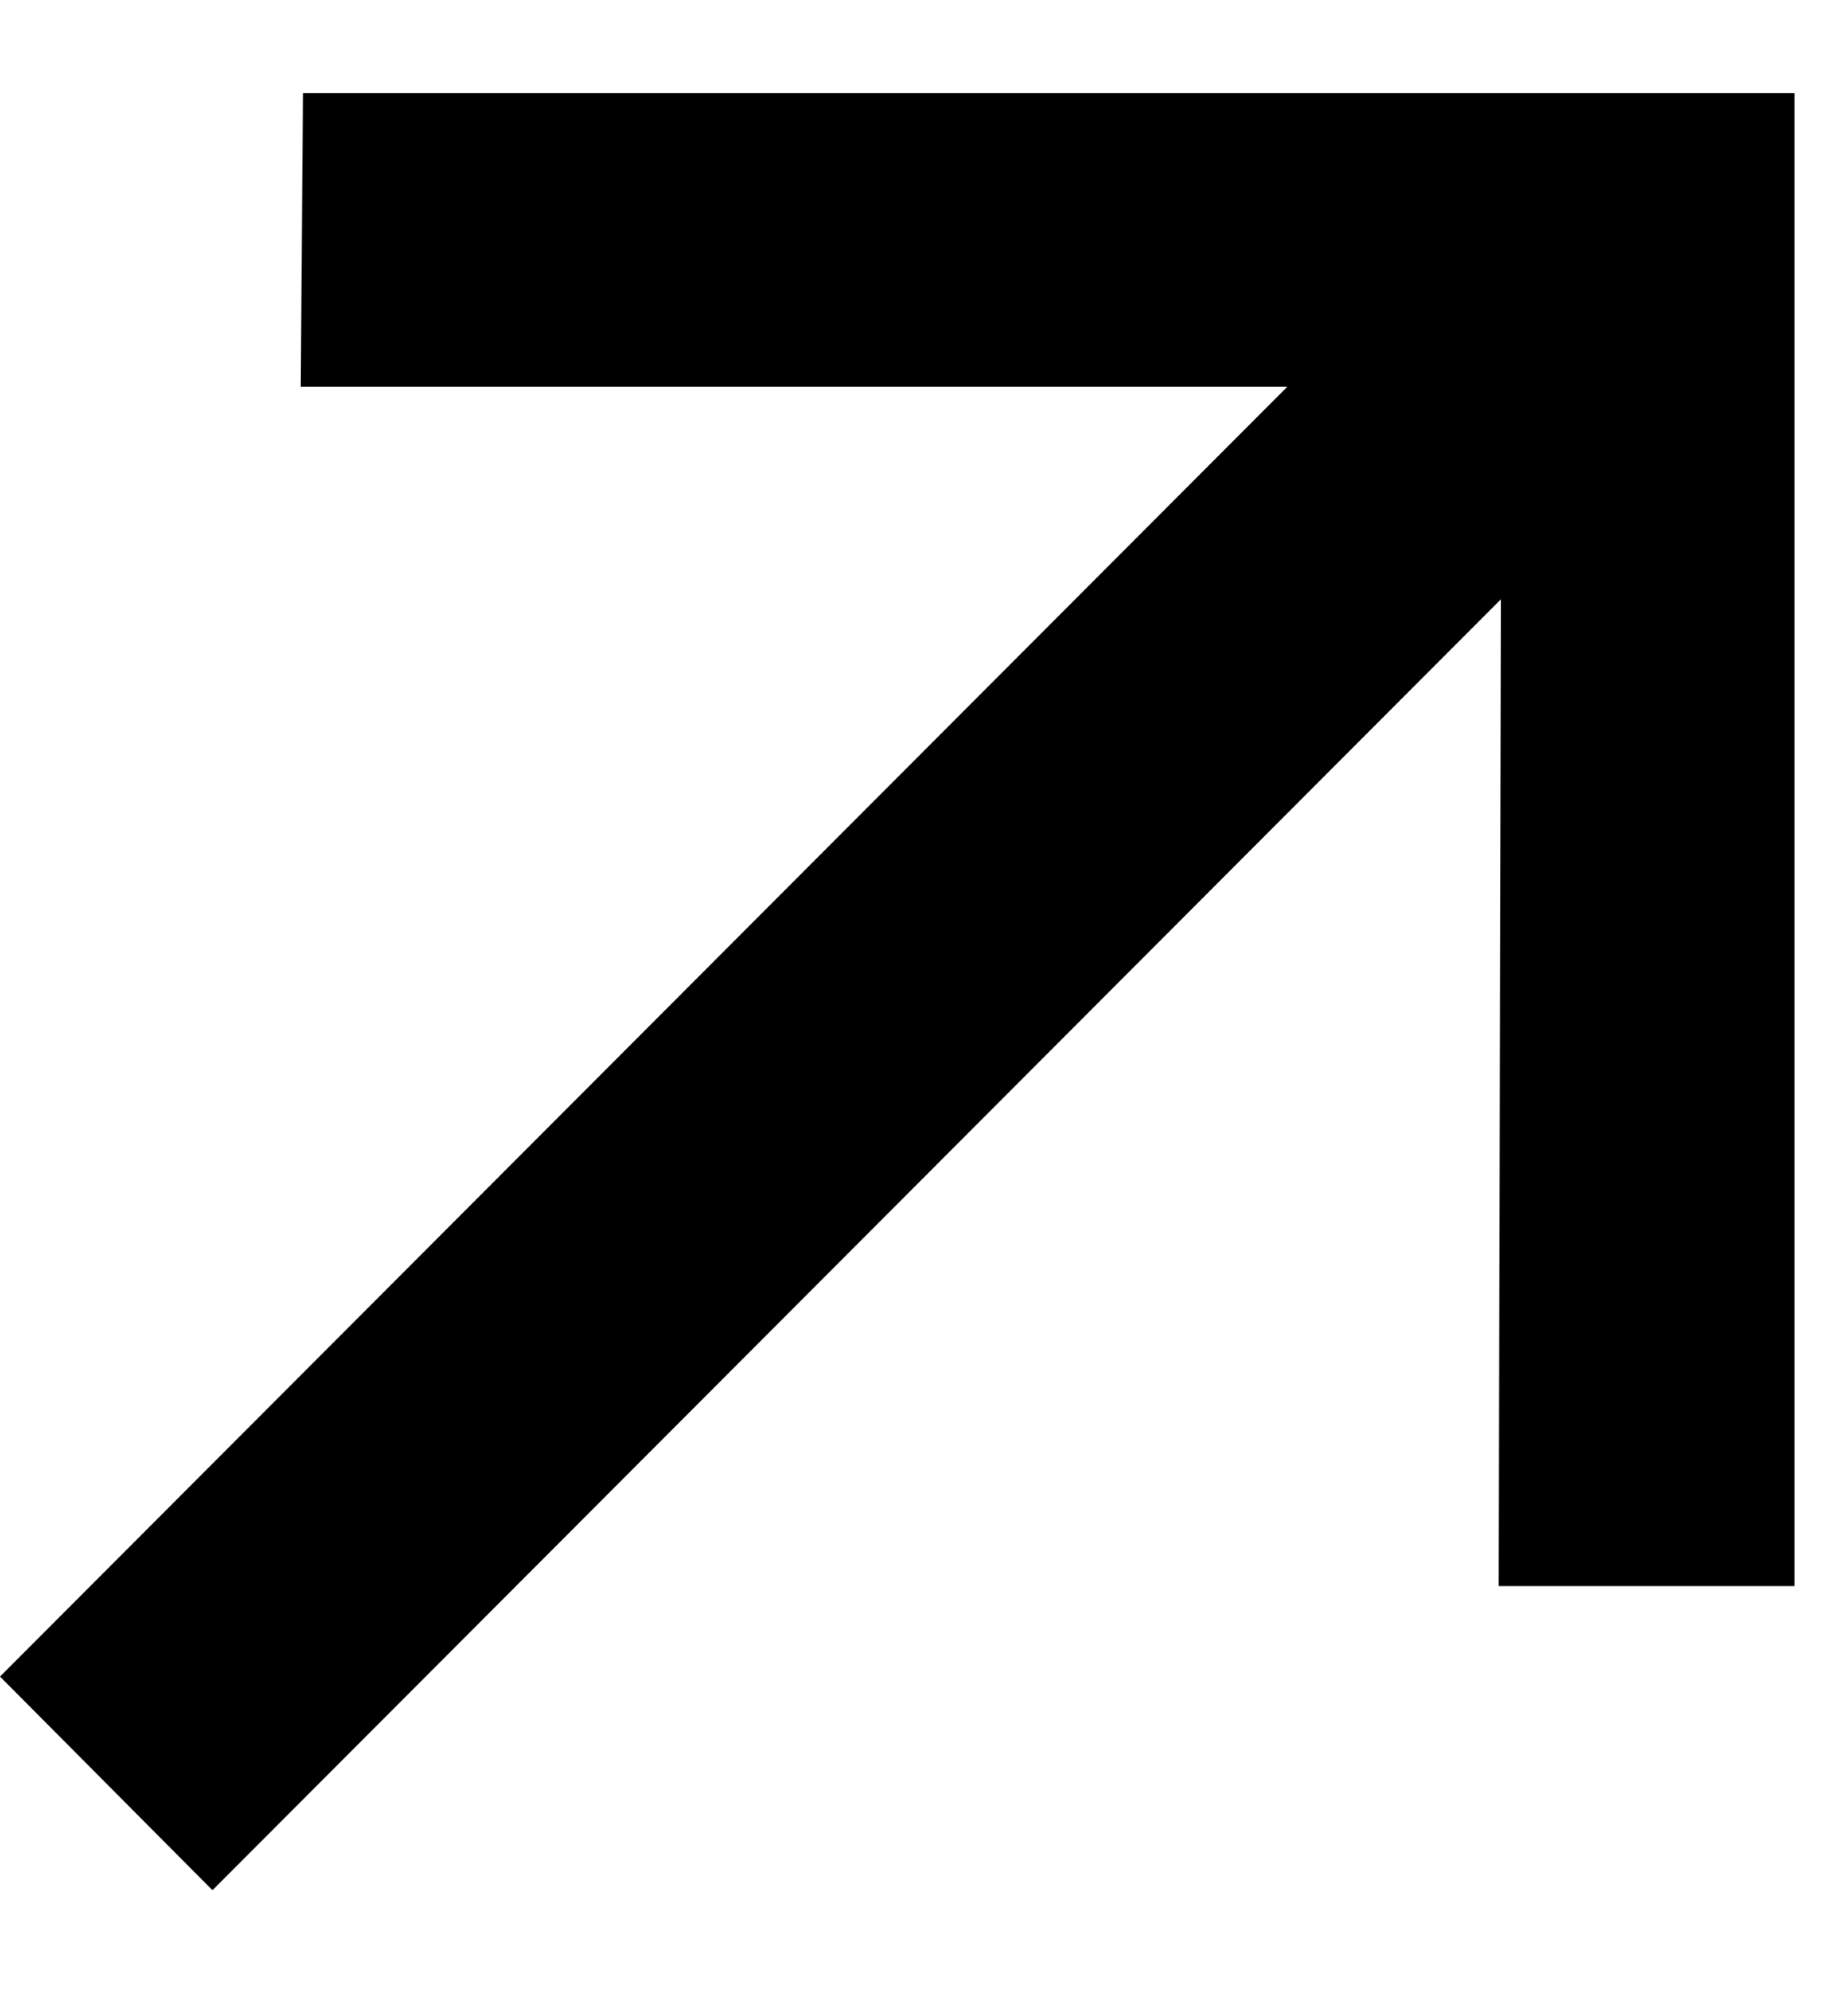
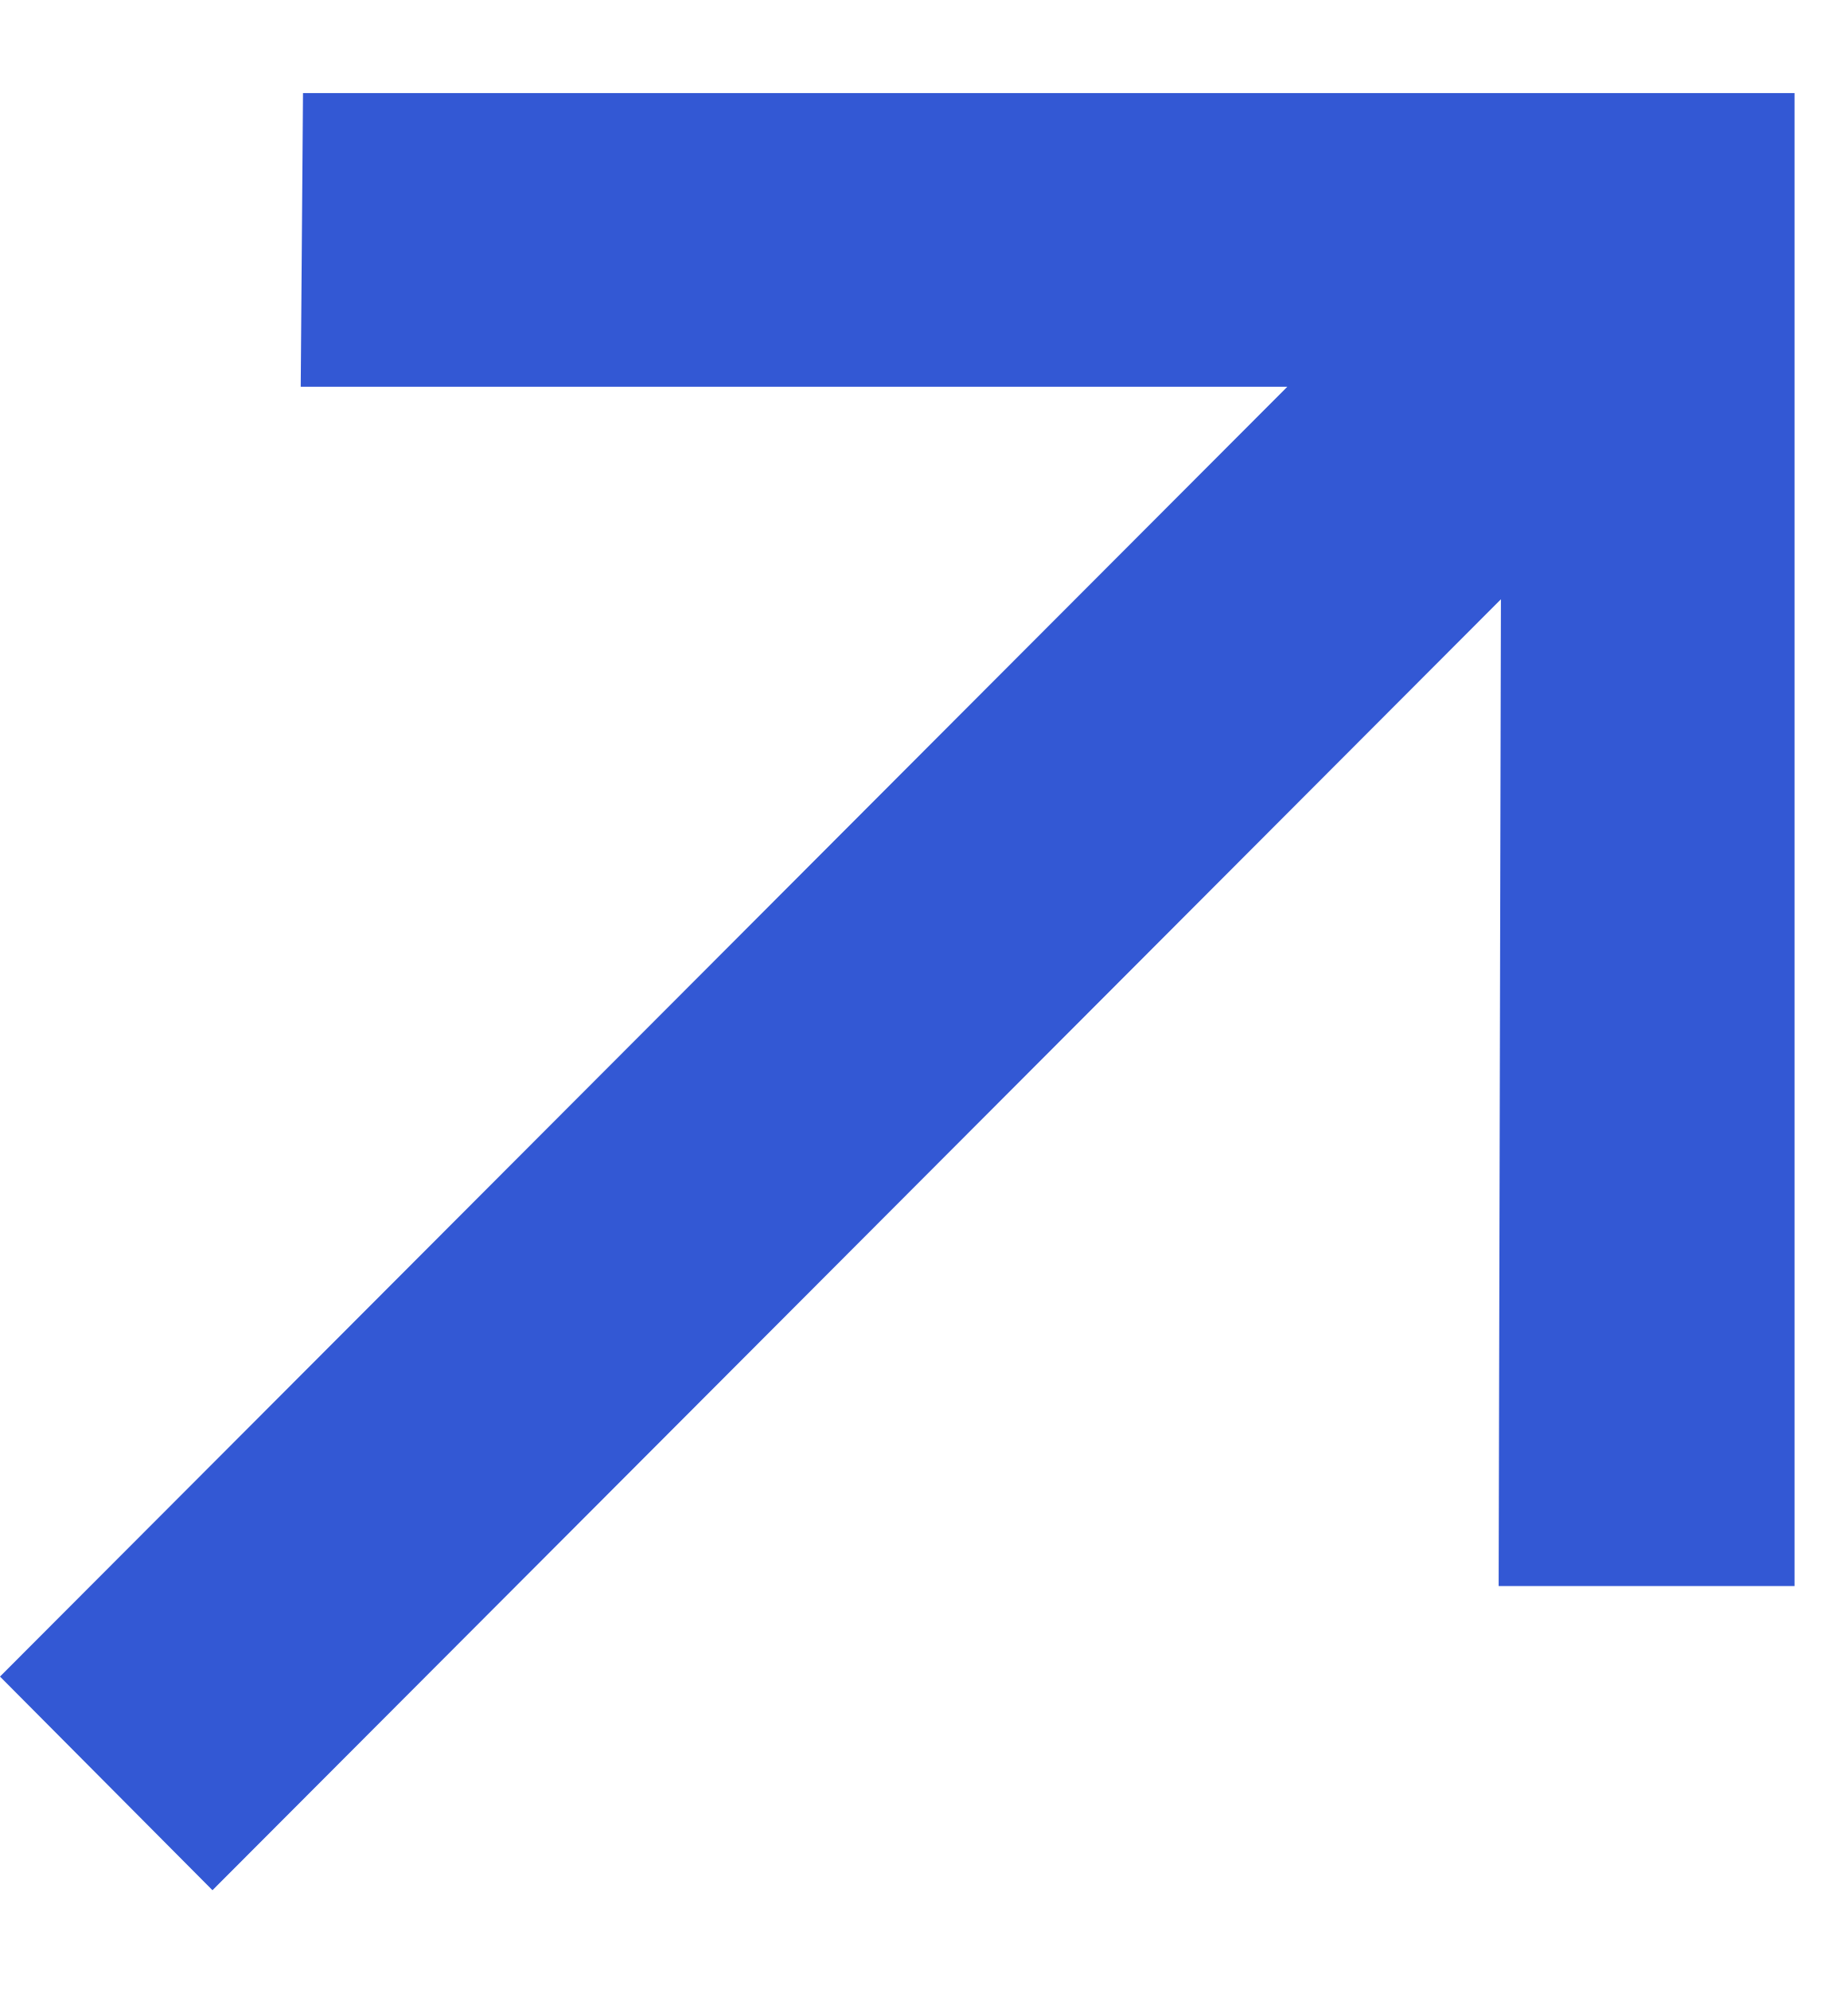
<svg xmlns="http://www.w3.org/2000/svg" width="13" height="14" viewBox="0 0 13 14" fill="none">
-   <path d="M1.495 13.298L0 11.795L9.058 2.721H2.116L2.132 0.655H12.627V11.158H10.545L10.561 4.216L1.495 13.298Z" fill="#000" />
+   <path d="M1.495 13.298L0 11.795L9.058 2.721H2.116L2.132 0.655H12.627V11.158H10.545L10.561 4.216L1.495 13.298Z" fill="#3358d4" />
</svg>
